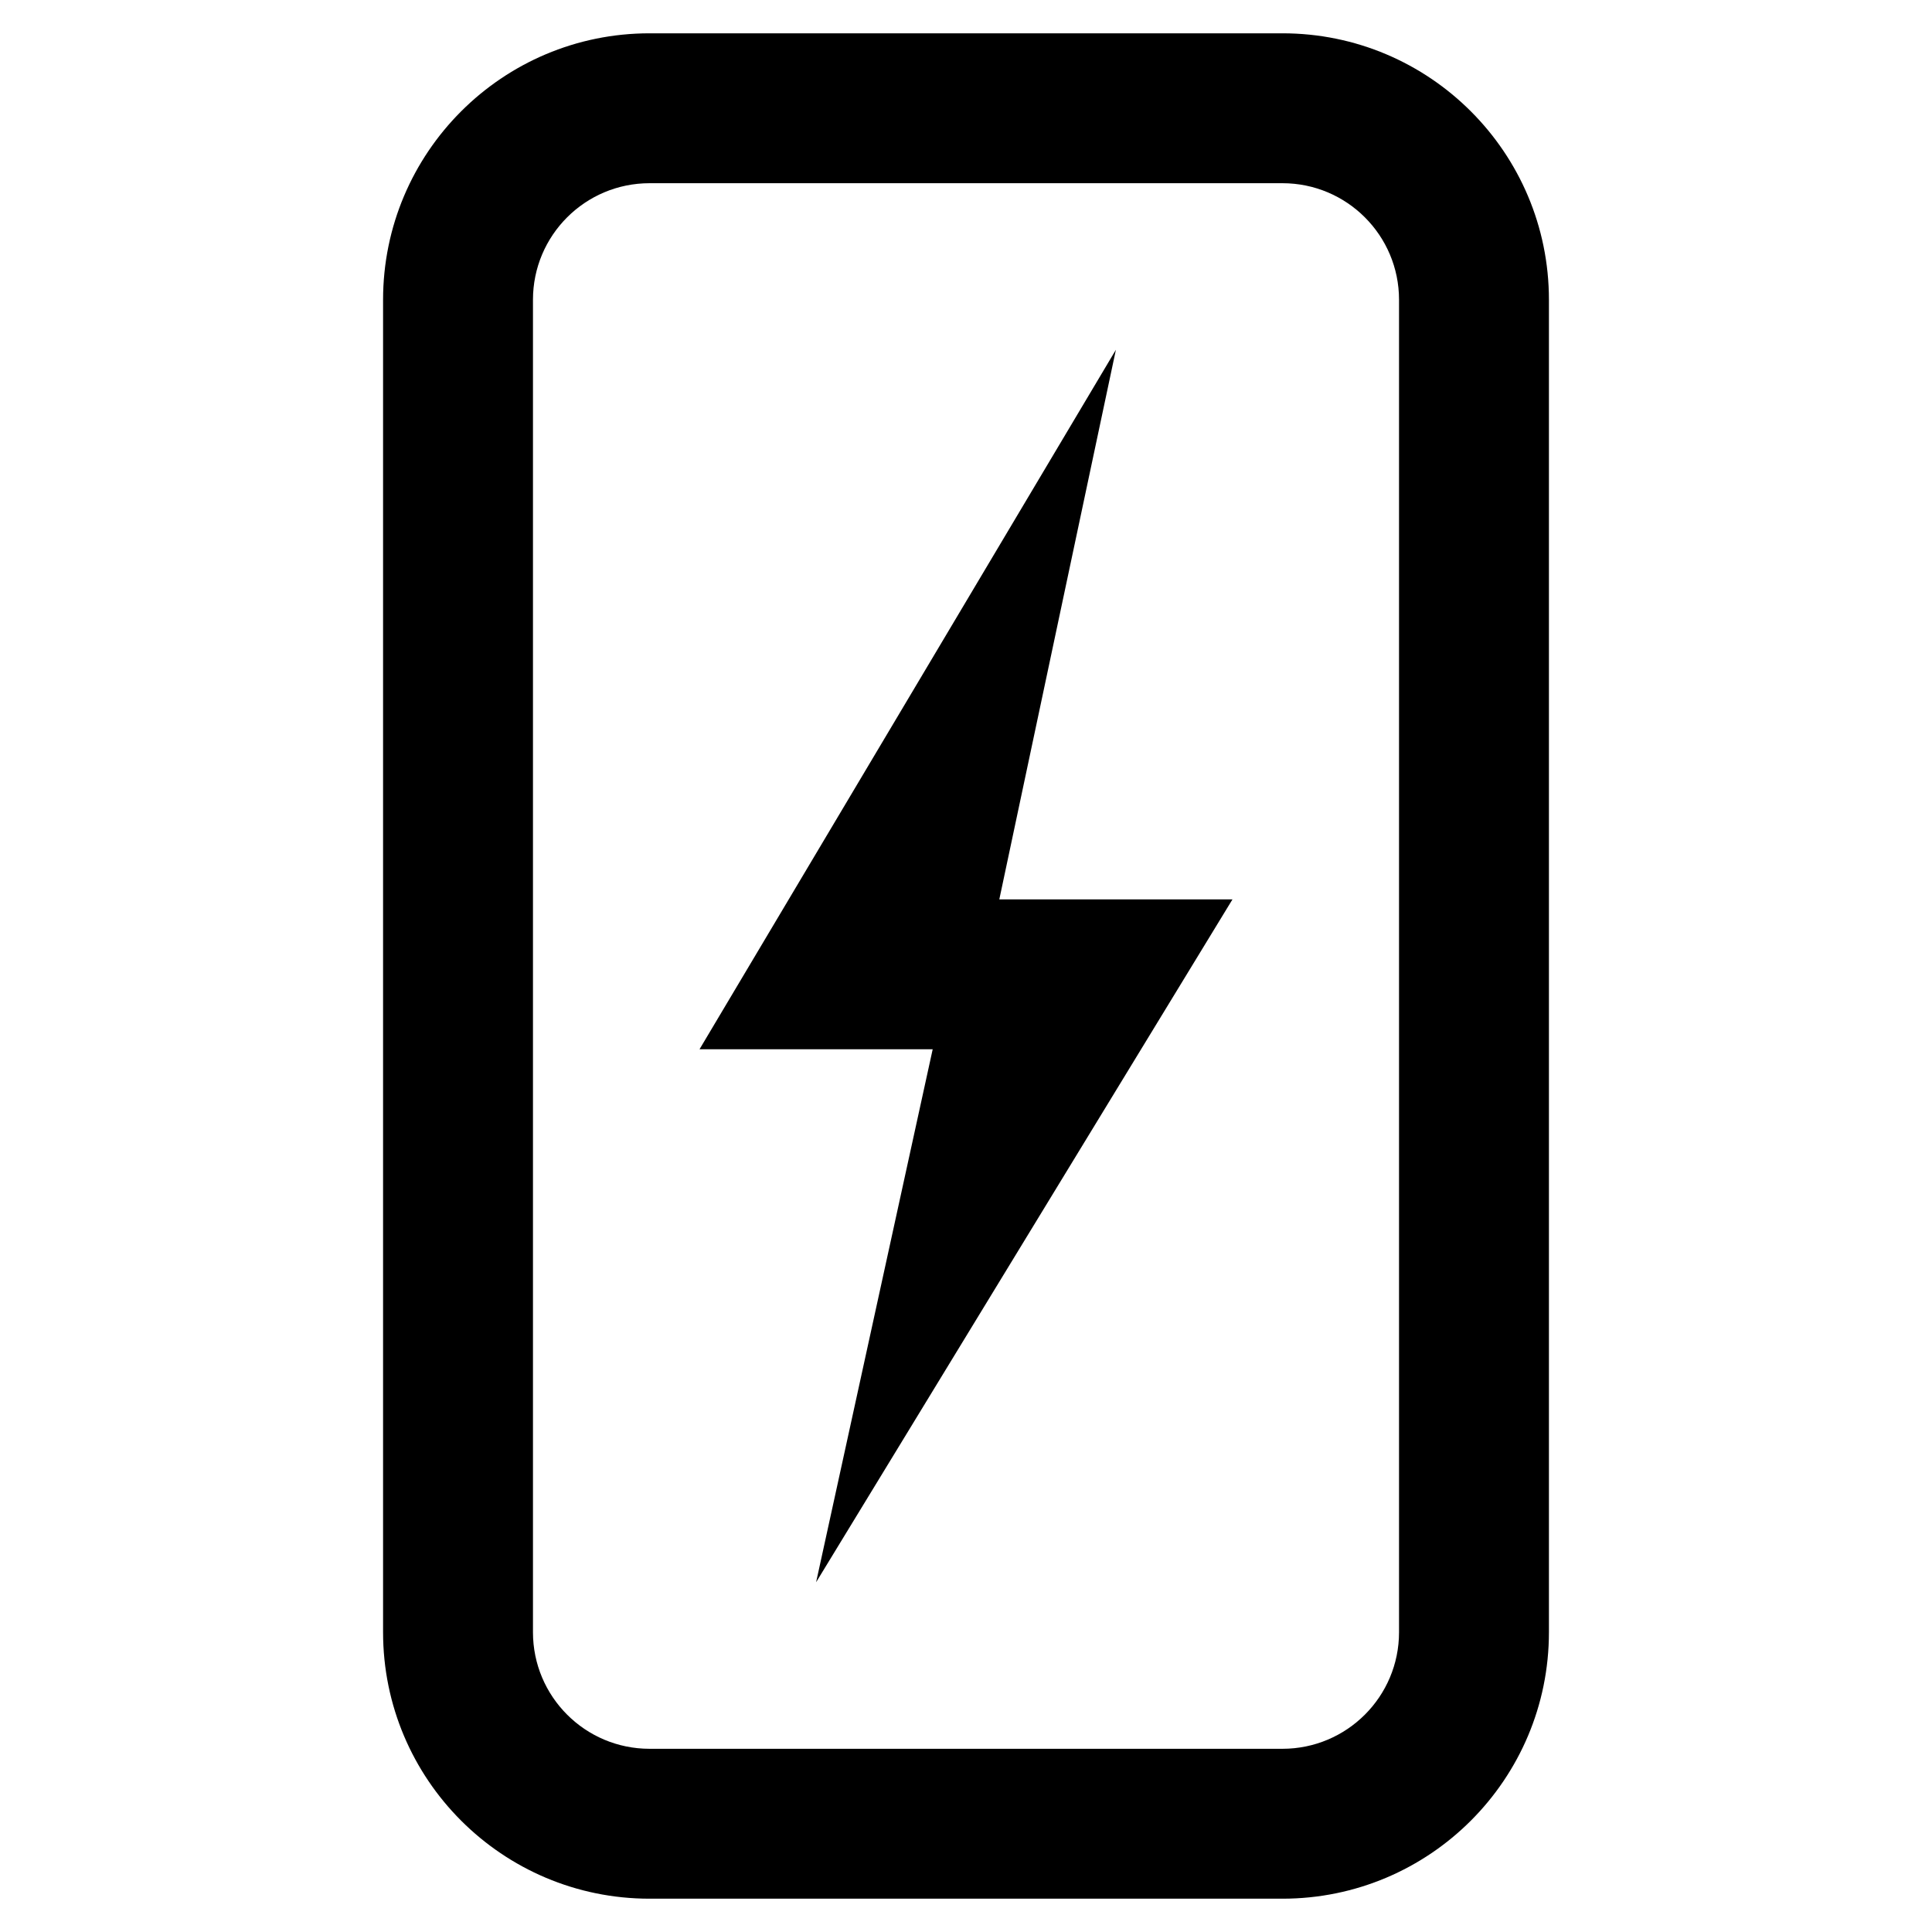
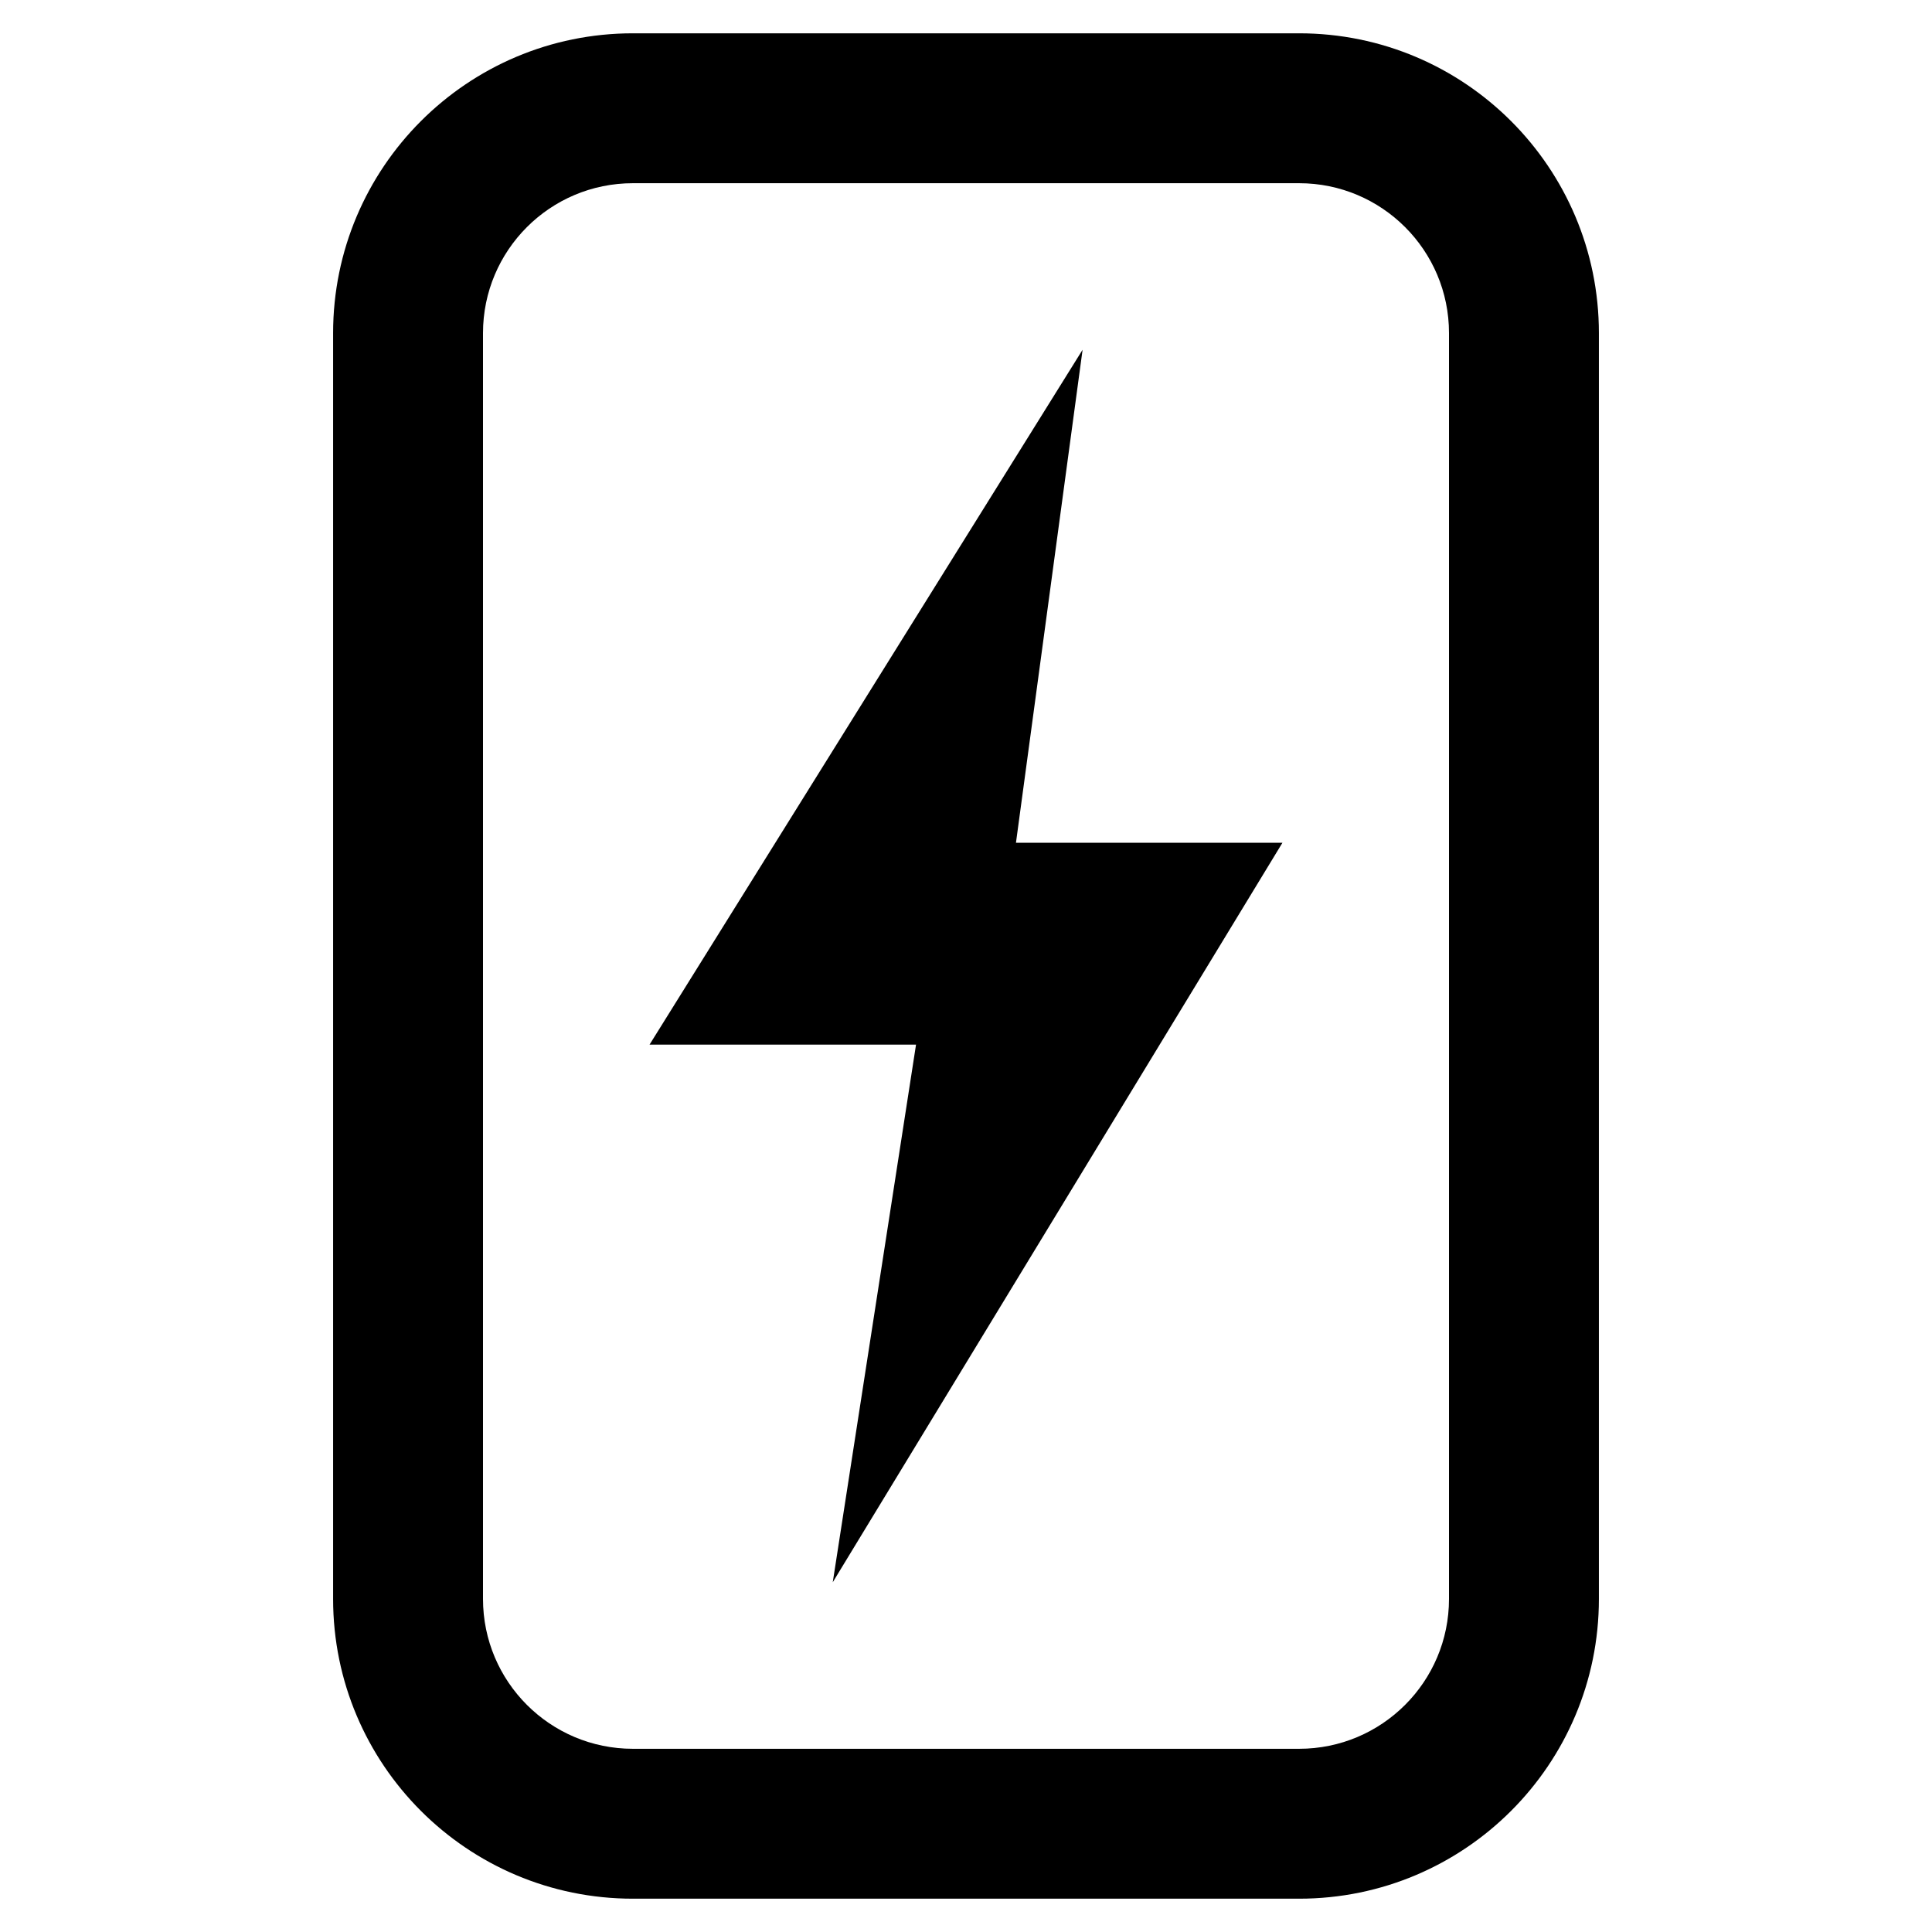
<svg xmlns="http://www.w3.org/2000/svg" viewBox="1.5 1.75 29 29" role="img" aria-label="shortcut-tools: phone frame">
  <g fill="currentColor">
-     <path fill-rule="evenodd" d="M11.25 2.25 H20.75 A4 4 0 0 1 24.75 6.25 V26.25 A4 4 0 0 1 20.75 30.25 H11.25 A4 4 0 0 1 7.25 26.25 V6.25 A4 4 0 0 1 11.25 2.25 Z M11.25 4.5 A1.75 1.75 0 0 0 9.5 6.25 V26.25 A1.75 1.75 0 0 0 11.25 28 H20.75 A1.75 1.75 0 0 0 22.5 26.25 V6.25 A1.75 1.75 0 0 0 20.75 4.5 Z" />
-     <path d="M18.25 7 L12 17.5 H15.5 L13.75 25.5 L20 15.25 H16.5 Z" />
+     <path fill-rule="evenodd" d="M11 2.25 H21 A4.5 4.5 0 0 1 25.5 6.75 V25.75 A4.5 4.5 0 0 1 21 30.25 H11 A4.5 4.5 0 0 1 6.5 25.75 V6.75 A4.5 4.5 0 0 1 11 2.25 Z M11 4.5 A2.25 2.25 0 0 0 8.75 6.75 V25.75 A2.25 2.25 0 0 0 11 28 H21 A2.25 2.25 0 0 0 23.25 25.75 V6.75 A2.25 2.25 0 0 0 21 4.5 Z" />
+     <path d="M17.75 7 L11.25 17.43 H15.25 L14 25.5 L20.75 14.4 H16.75 Z" />
  </g>
</svg>
